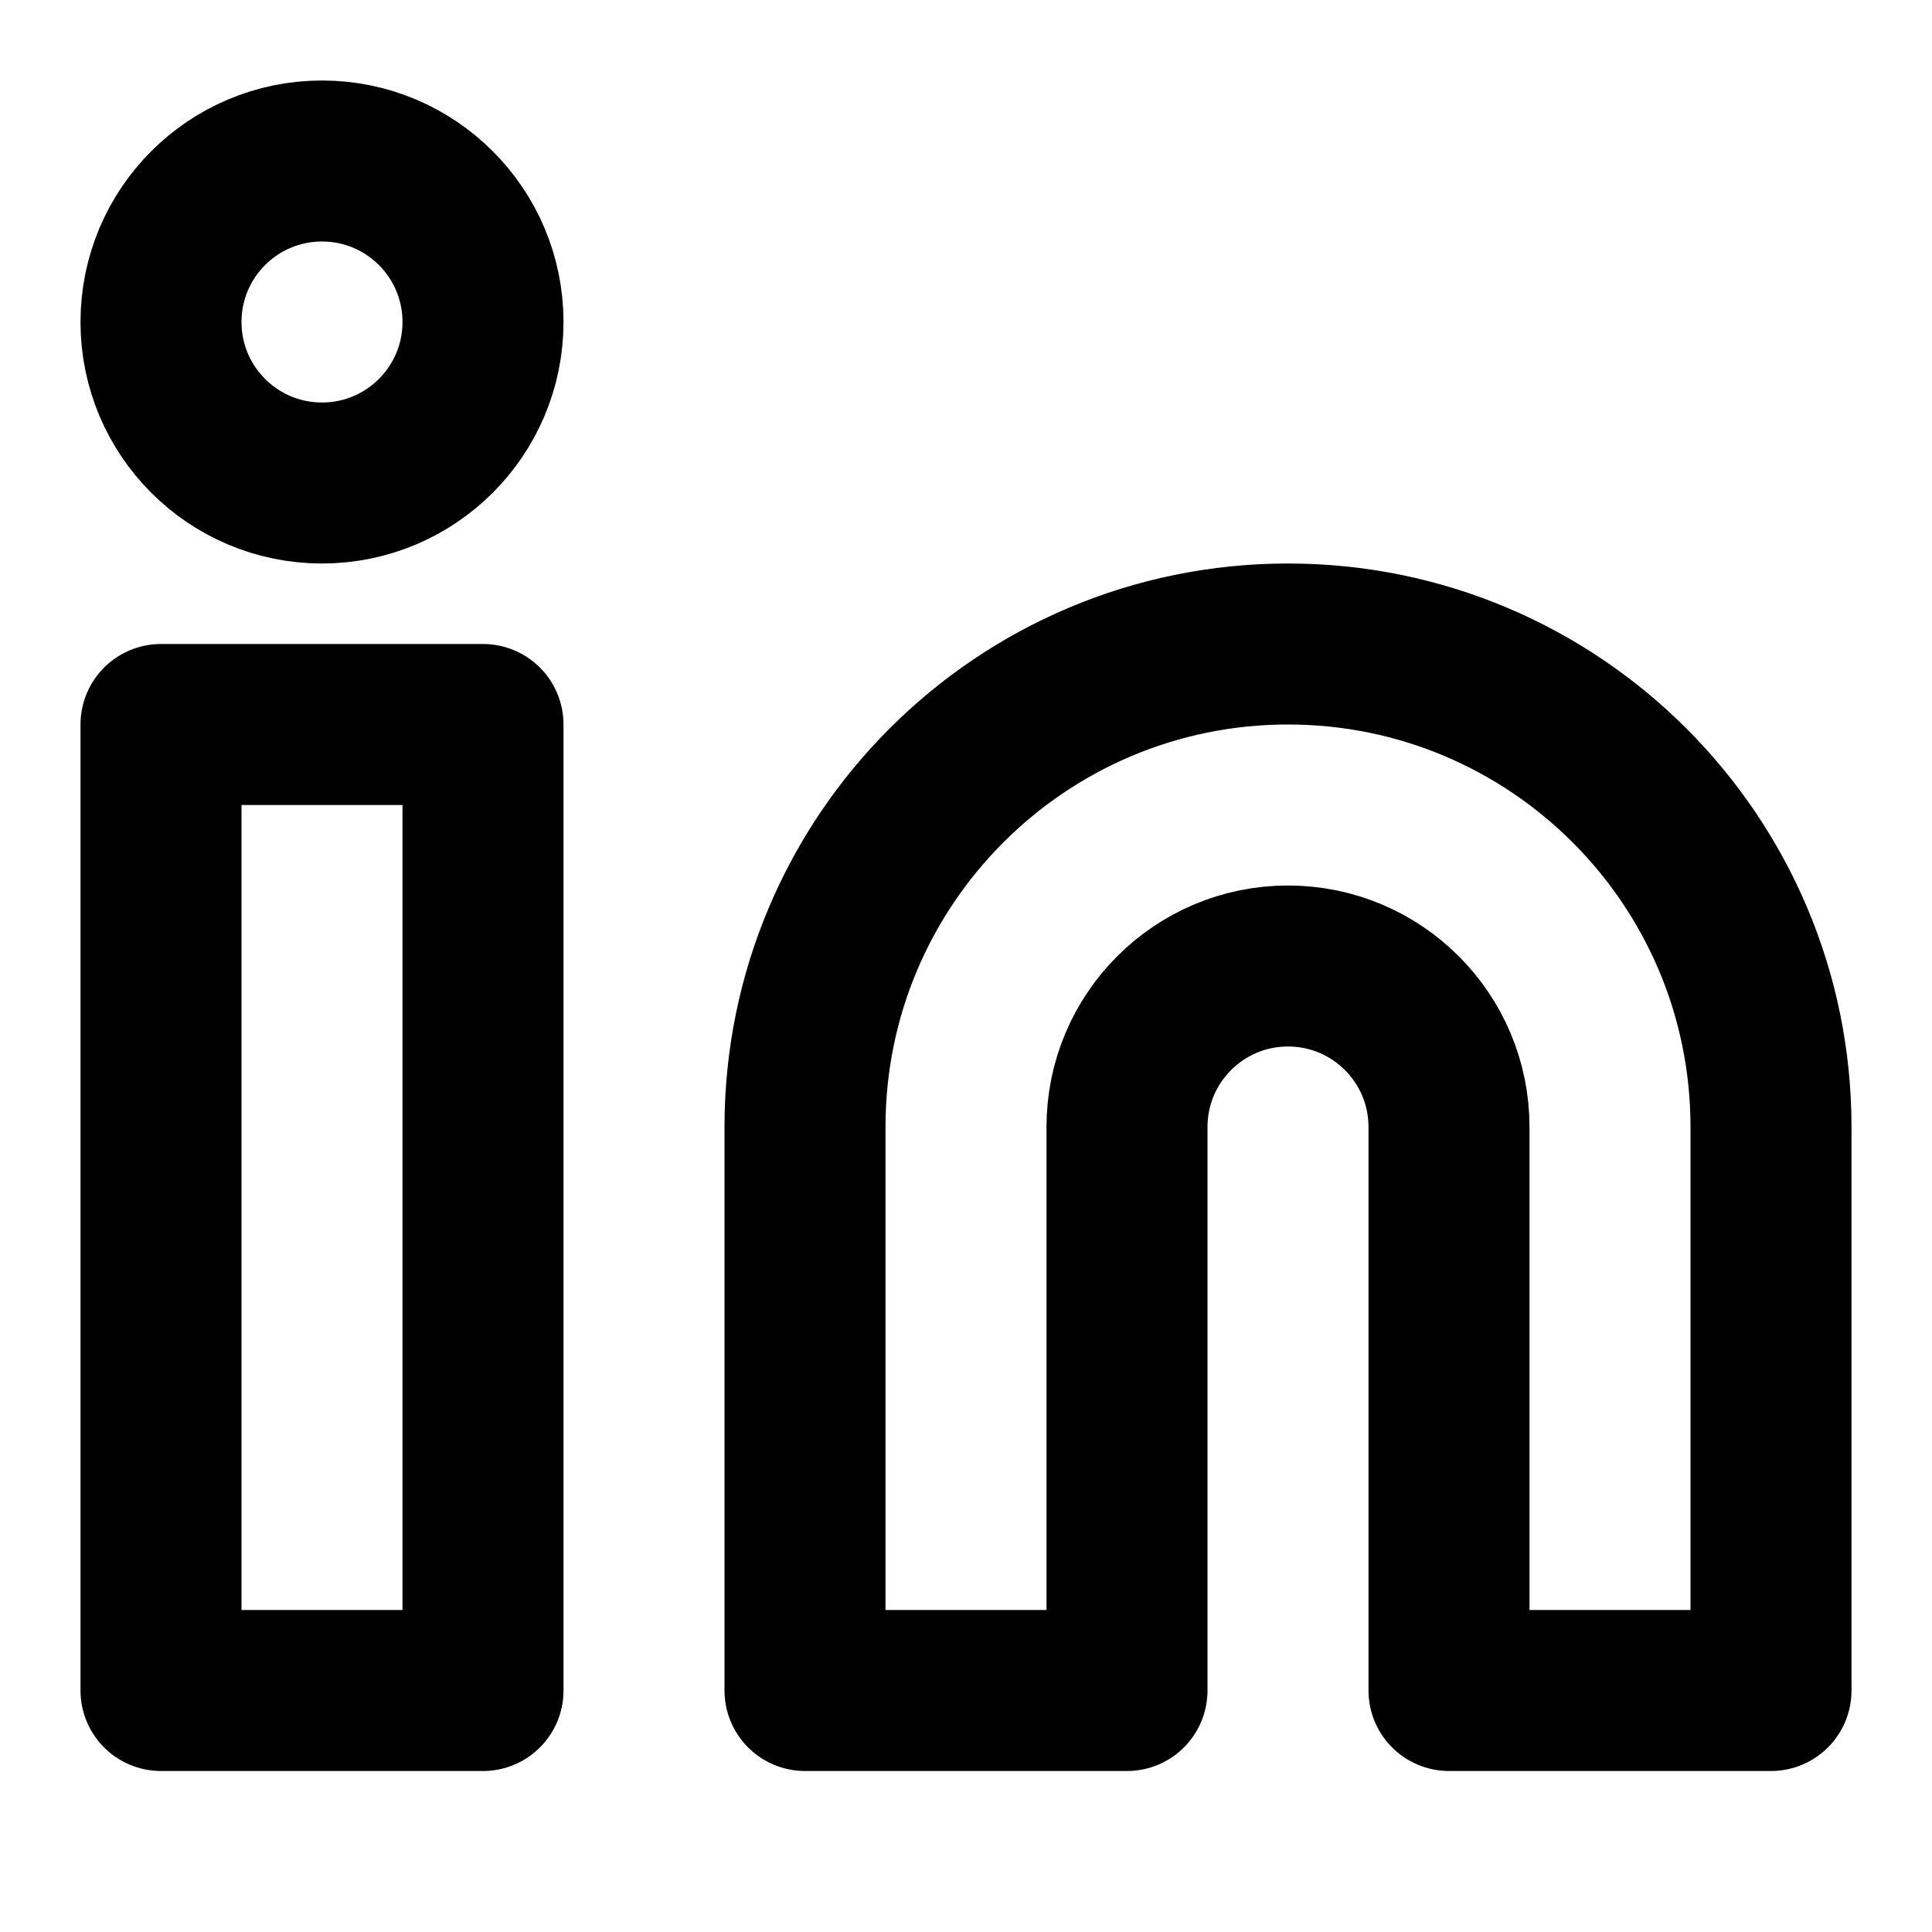
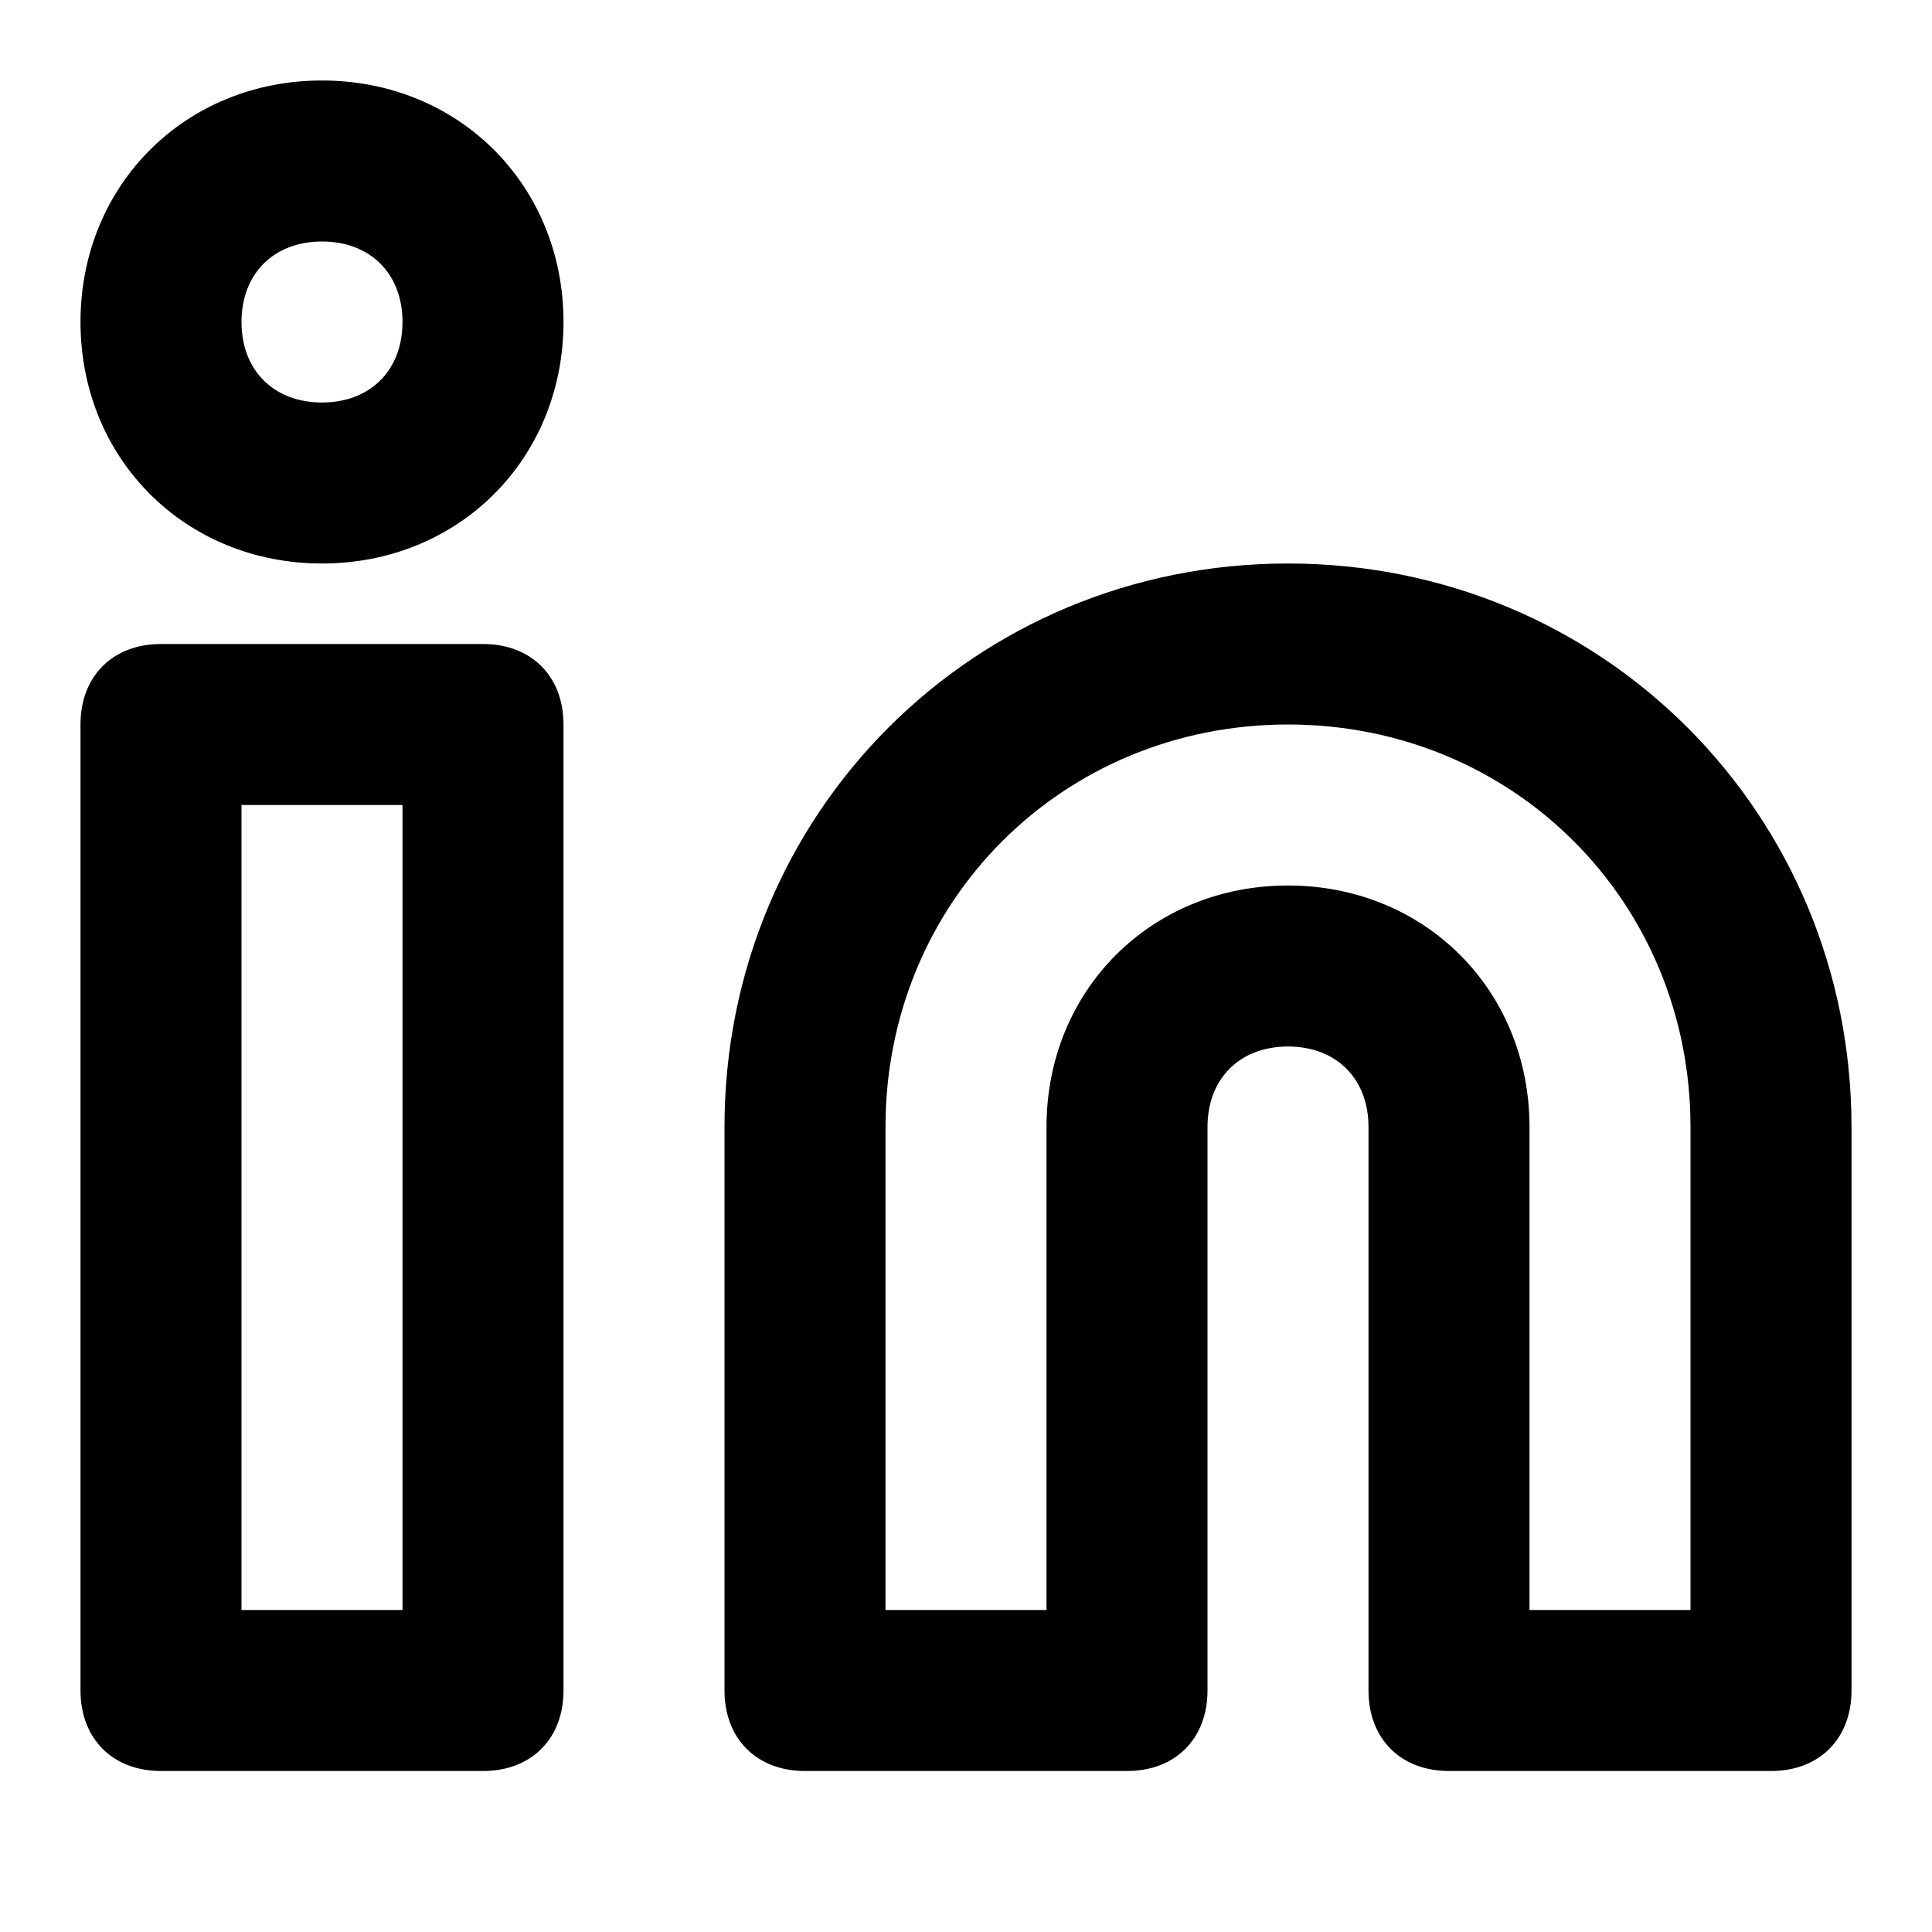
- <svg xmlns="http://www.w3.org/2000/svg" width="24" height="24" viewBox="0 0 24 24" fill="none" stroke="currentColor" stroke-width="2" stroke-linecap="round" stroke-linejoin="round">
-   <path d="M16 8a6 6 0 0 1 6 6v7h-4v-7a2 2 0 0 0-2-2 2 2 0 0 0-2 2v7h-4v-7a6 6 0 0 1 6-6z" />
-   <rect x="2" y="9" width="4" height="12" />
-   <circle cx="4" cy="4" r="2" />
+ <svg xmlns="http://www.w3.org/2000/svg" viewBox="0 0 24 24" style="enable-background:new 0 0 24 24" xml:space="preserve">
+   <path d="M22 22h-4c-.6 0-1-.4-1-1v-7c0-.6-.4-1-1-1s-1 .4-1 1v7c0 .6-.4 1-1 1h-4c-.6 0-1-.4-1-1v-7c0-3.9 3.1-7 7-7s7 3.1 7 7v7c0 .6-.4 1-1 1zm-3-2h2v-6c0-2.8-2.2-5-5-5s-5 2.2-5 5v6h2v-6c0-1.7 1.3-3 3-3s3 1.3 3 3v6zM6 22H2c-.6 0-1-.4-1-1V9c0-.6.4-1 1-1h4c.6 0 1 .4 1 1v12c0 .6-.4 1-1 1zm-3-2h2V10H3v10zM4 7C2.3 7 1 5.7 1 4s1.3-3 3-3 3 1.3 3 3-1.3 3-3 3zm0-4c-.6 0-1 .4-1 1s.4 1 1 1 1-.4 1-1-.4-1-1-1z" />
</svg>
